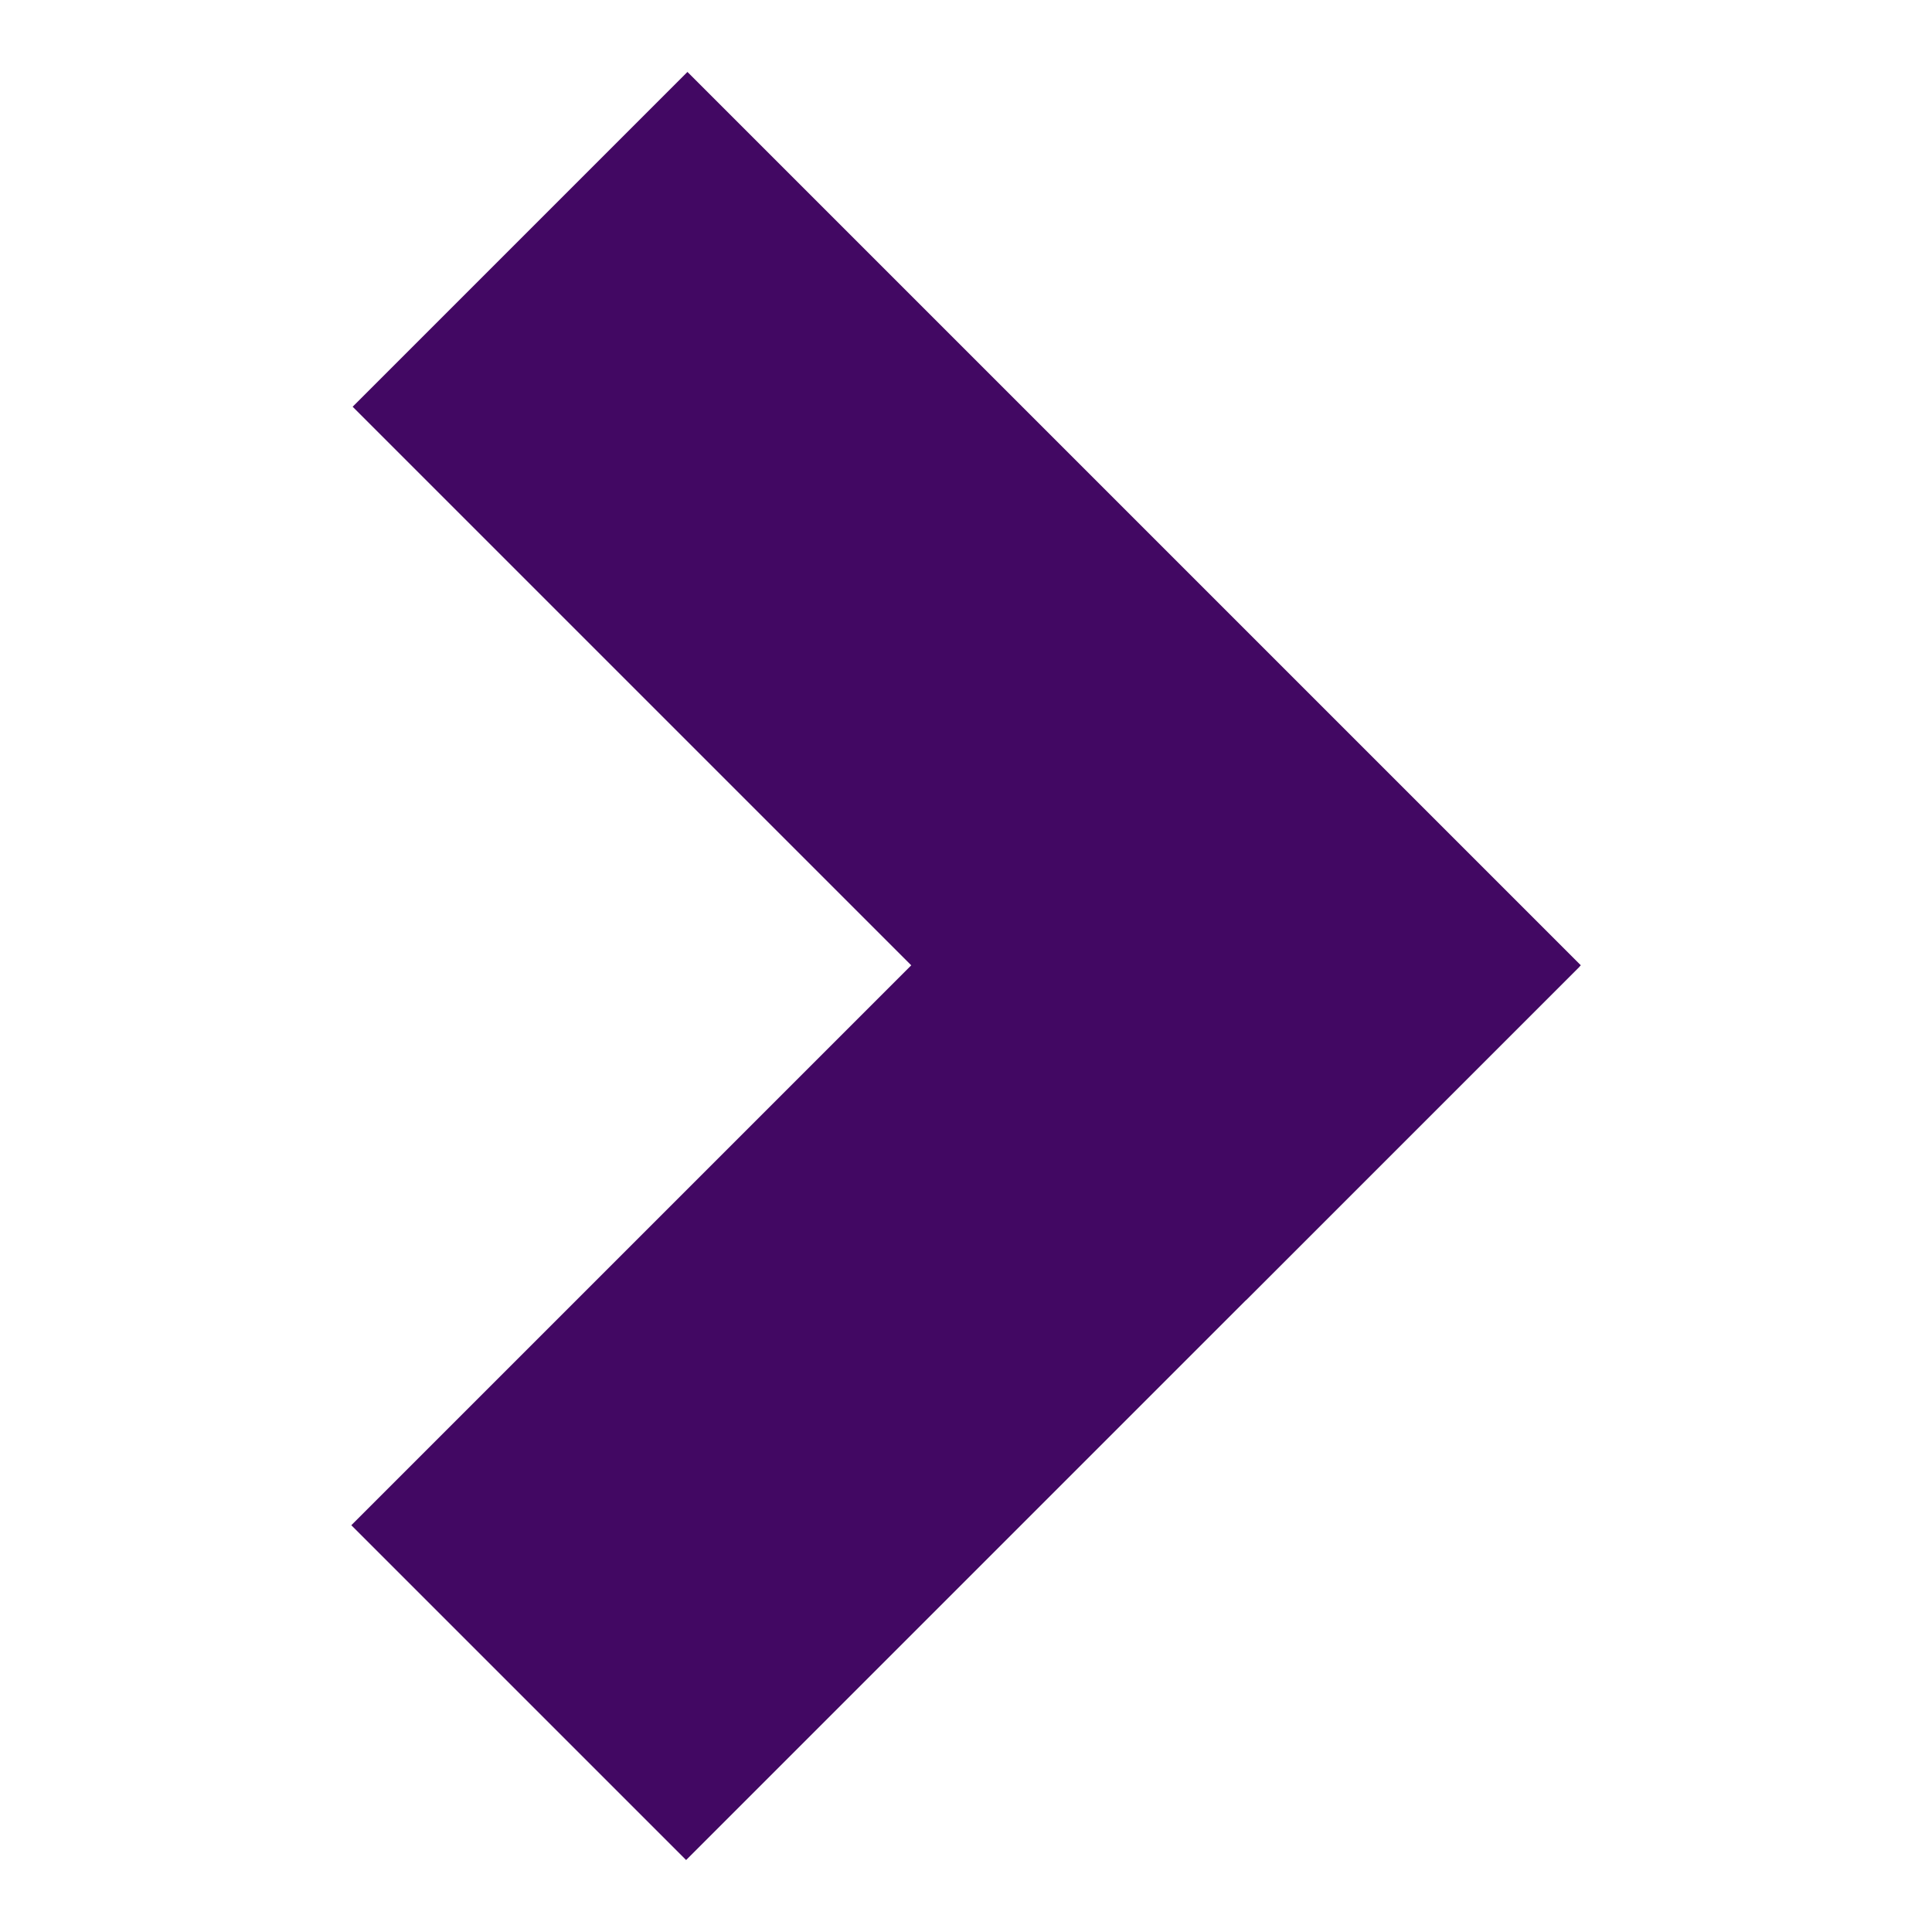
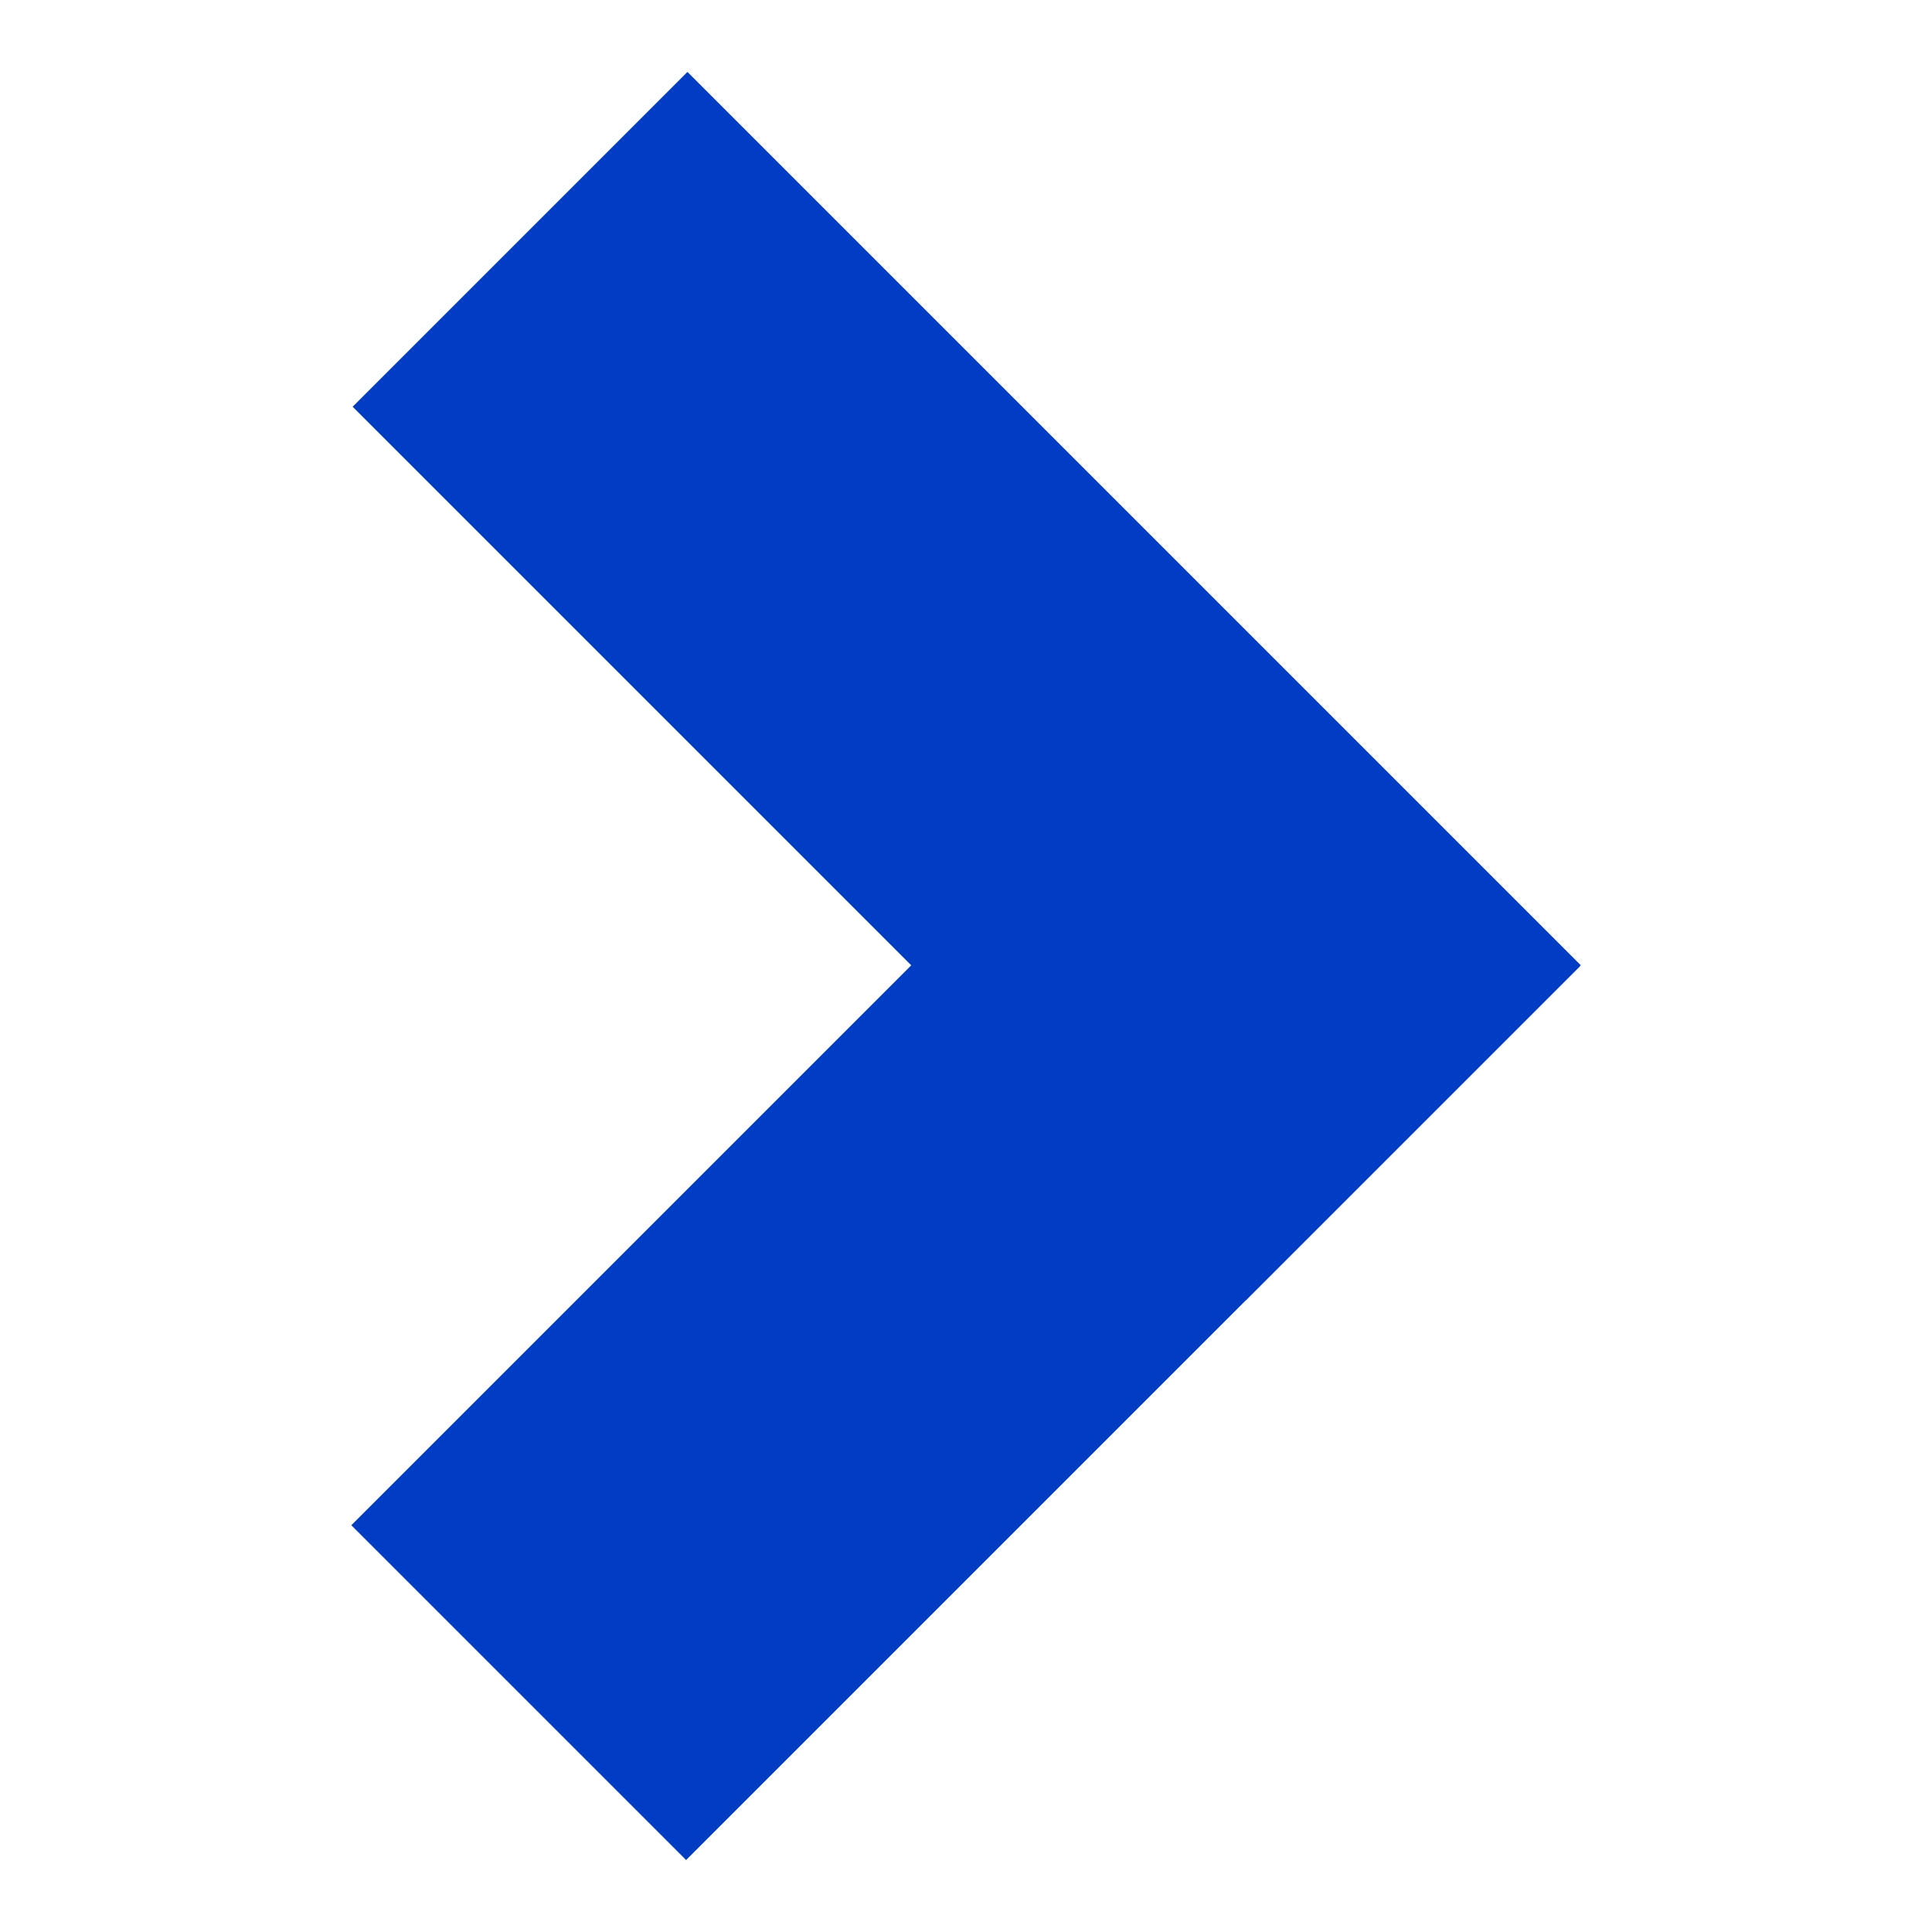
<svg xmlns="http://www.w3.org/2000/svg" version="1.1" x="0px" y="0px" width="21.875px" height="21.875px" viewBox="0 0 21.875 21.875" enable-background="new 0 0 21.875 21.875" xml:space="preserve">
  <g id="Layer_4">
</g>
  <g id="Layer_2">
    <g>
-       <rect x="3.778" y="11.427" transform="matrix(-0.7071 0.7071 -0.7071 -0.7071 28.6357 16.3531)" fill="#420863" width="14.306" height="5.361" />
-       <rect x="3.792" y="5.088" transform="matrix(-0.7071 -0.7071 0.7071 -0.7071 13.1915 20.9994)" fill="#420863" width="14.305" height="5.361" />
+       <rect x="3.778" y="11.427" transform="matrix(-0.7071 0.7071 -0.7071 -0.7071 28.6357 16.3531)" fill="#013DC4" width="14.306" height="5.361" />
+       <rect x="3.792" y="5.088" transform="matrix(-0.7071 -0.7071 0.7071 -0.7071 13.1915 20.9994)" fill="#013DC4" width="14.305" height="5.361" />
    </g>
  </g>
</svg>
